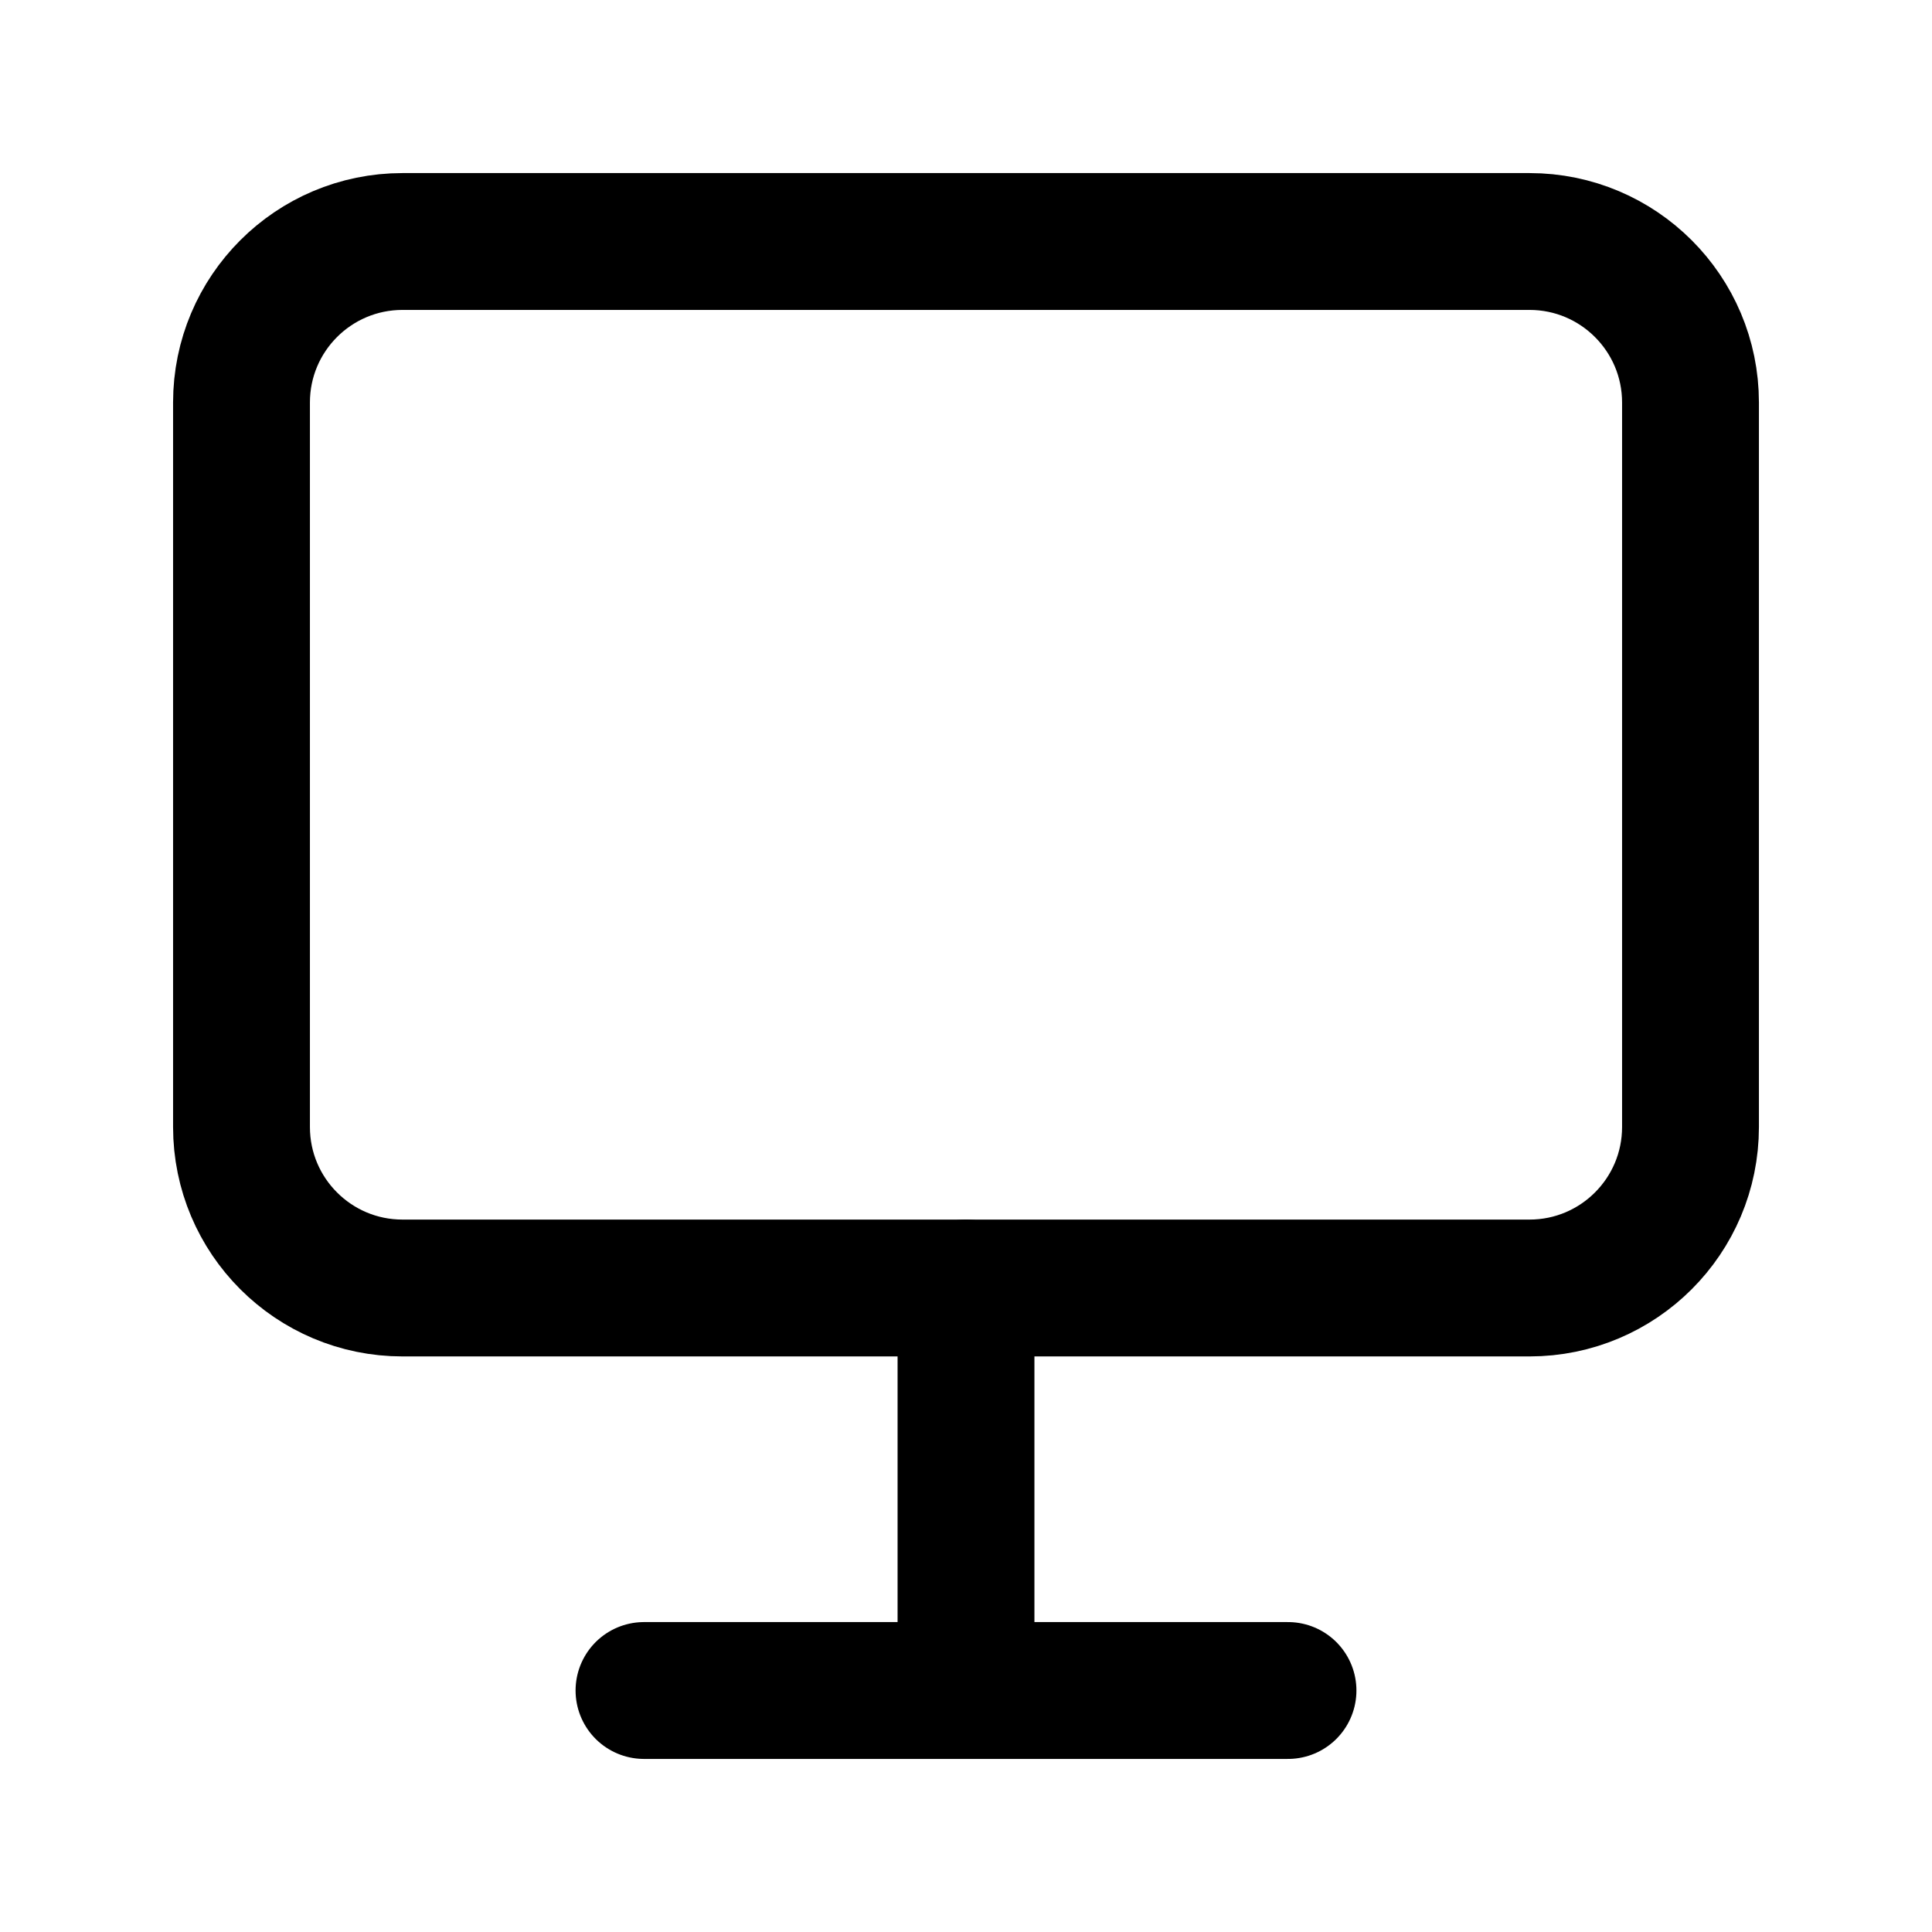
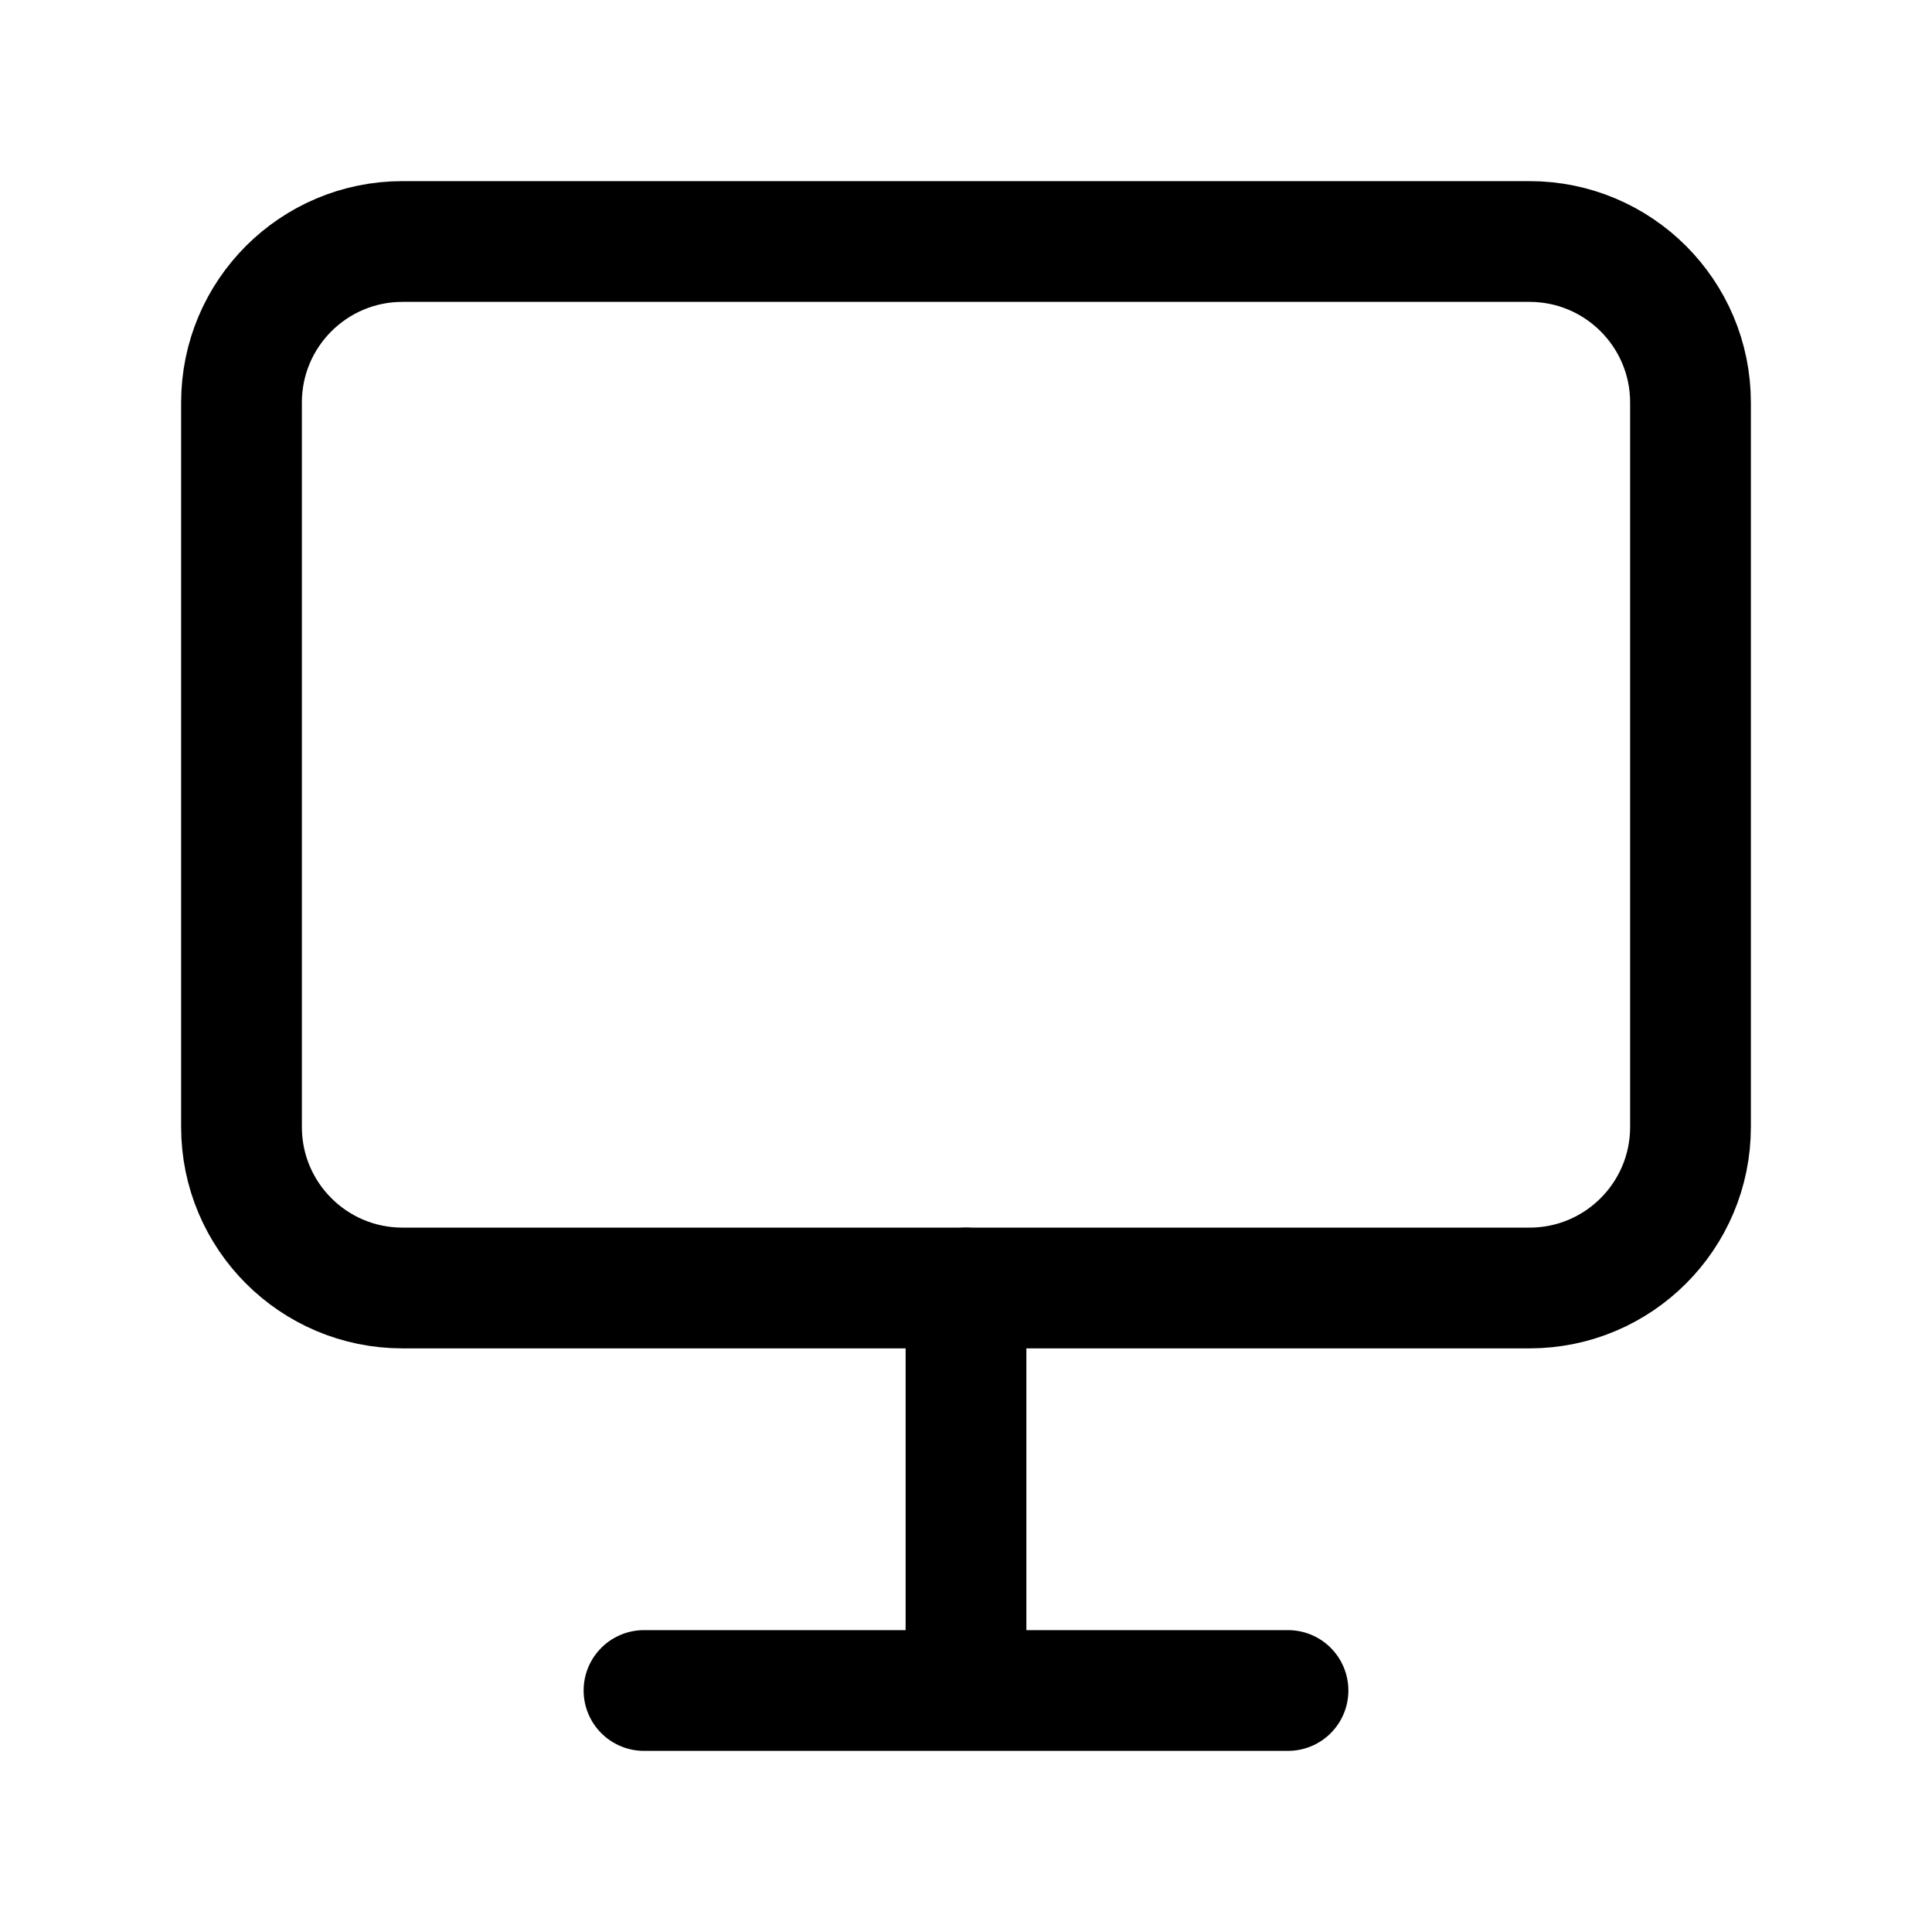
- <svg xmlns="http://www.w3.org/2000/svg" width="24" height="24" viewBox="0 0 24 24" fill="none" stroke="currentColor" stroke-width="1.7" stroke-linecap="round" stroke-linejoin="round">
+ <svg xmlns="http://www.w3.org/2000/svg" width="24" height="24" viewBox="0 0 24 24" fill="none" stroke="currentColor" stroke-width="1.5" stroke-linecap="round" stroke-linejoin="round">
  <rect x="3" y="3" width="18" height="13" rx="2" />
  <path d="M12 16v5m-4 0h8" />
</svg>
